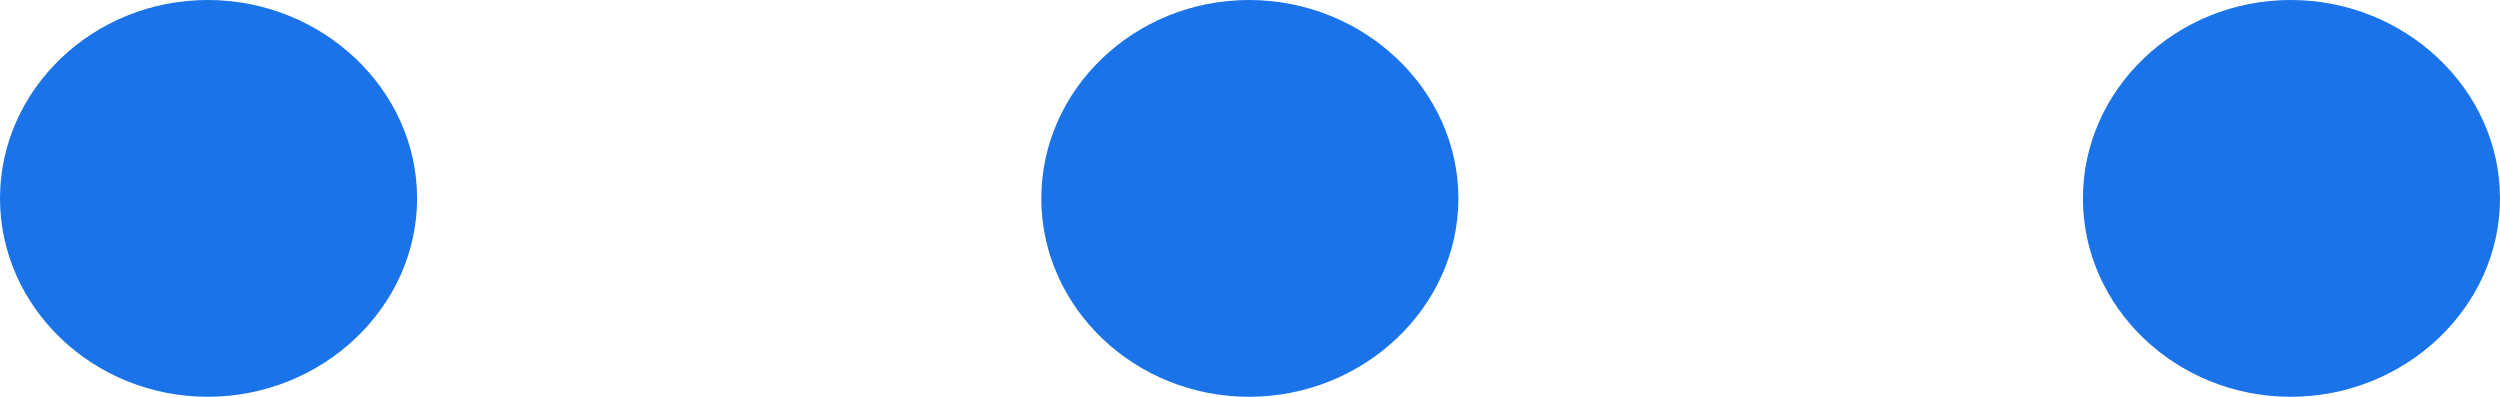
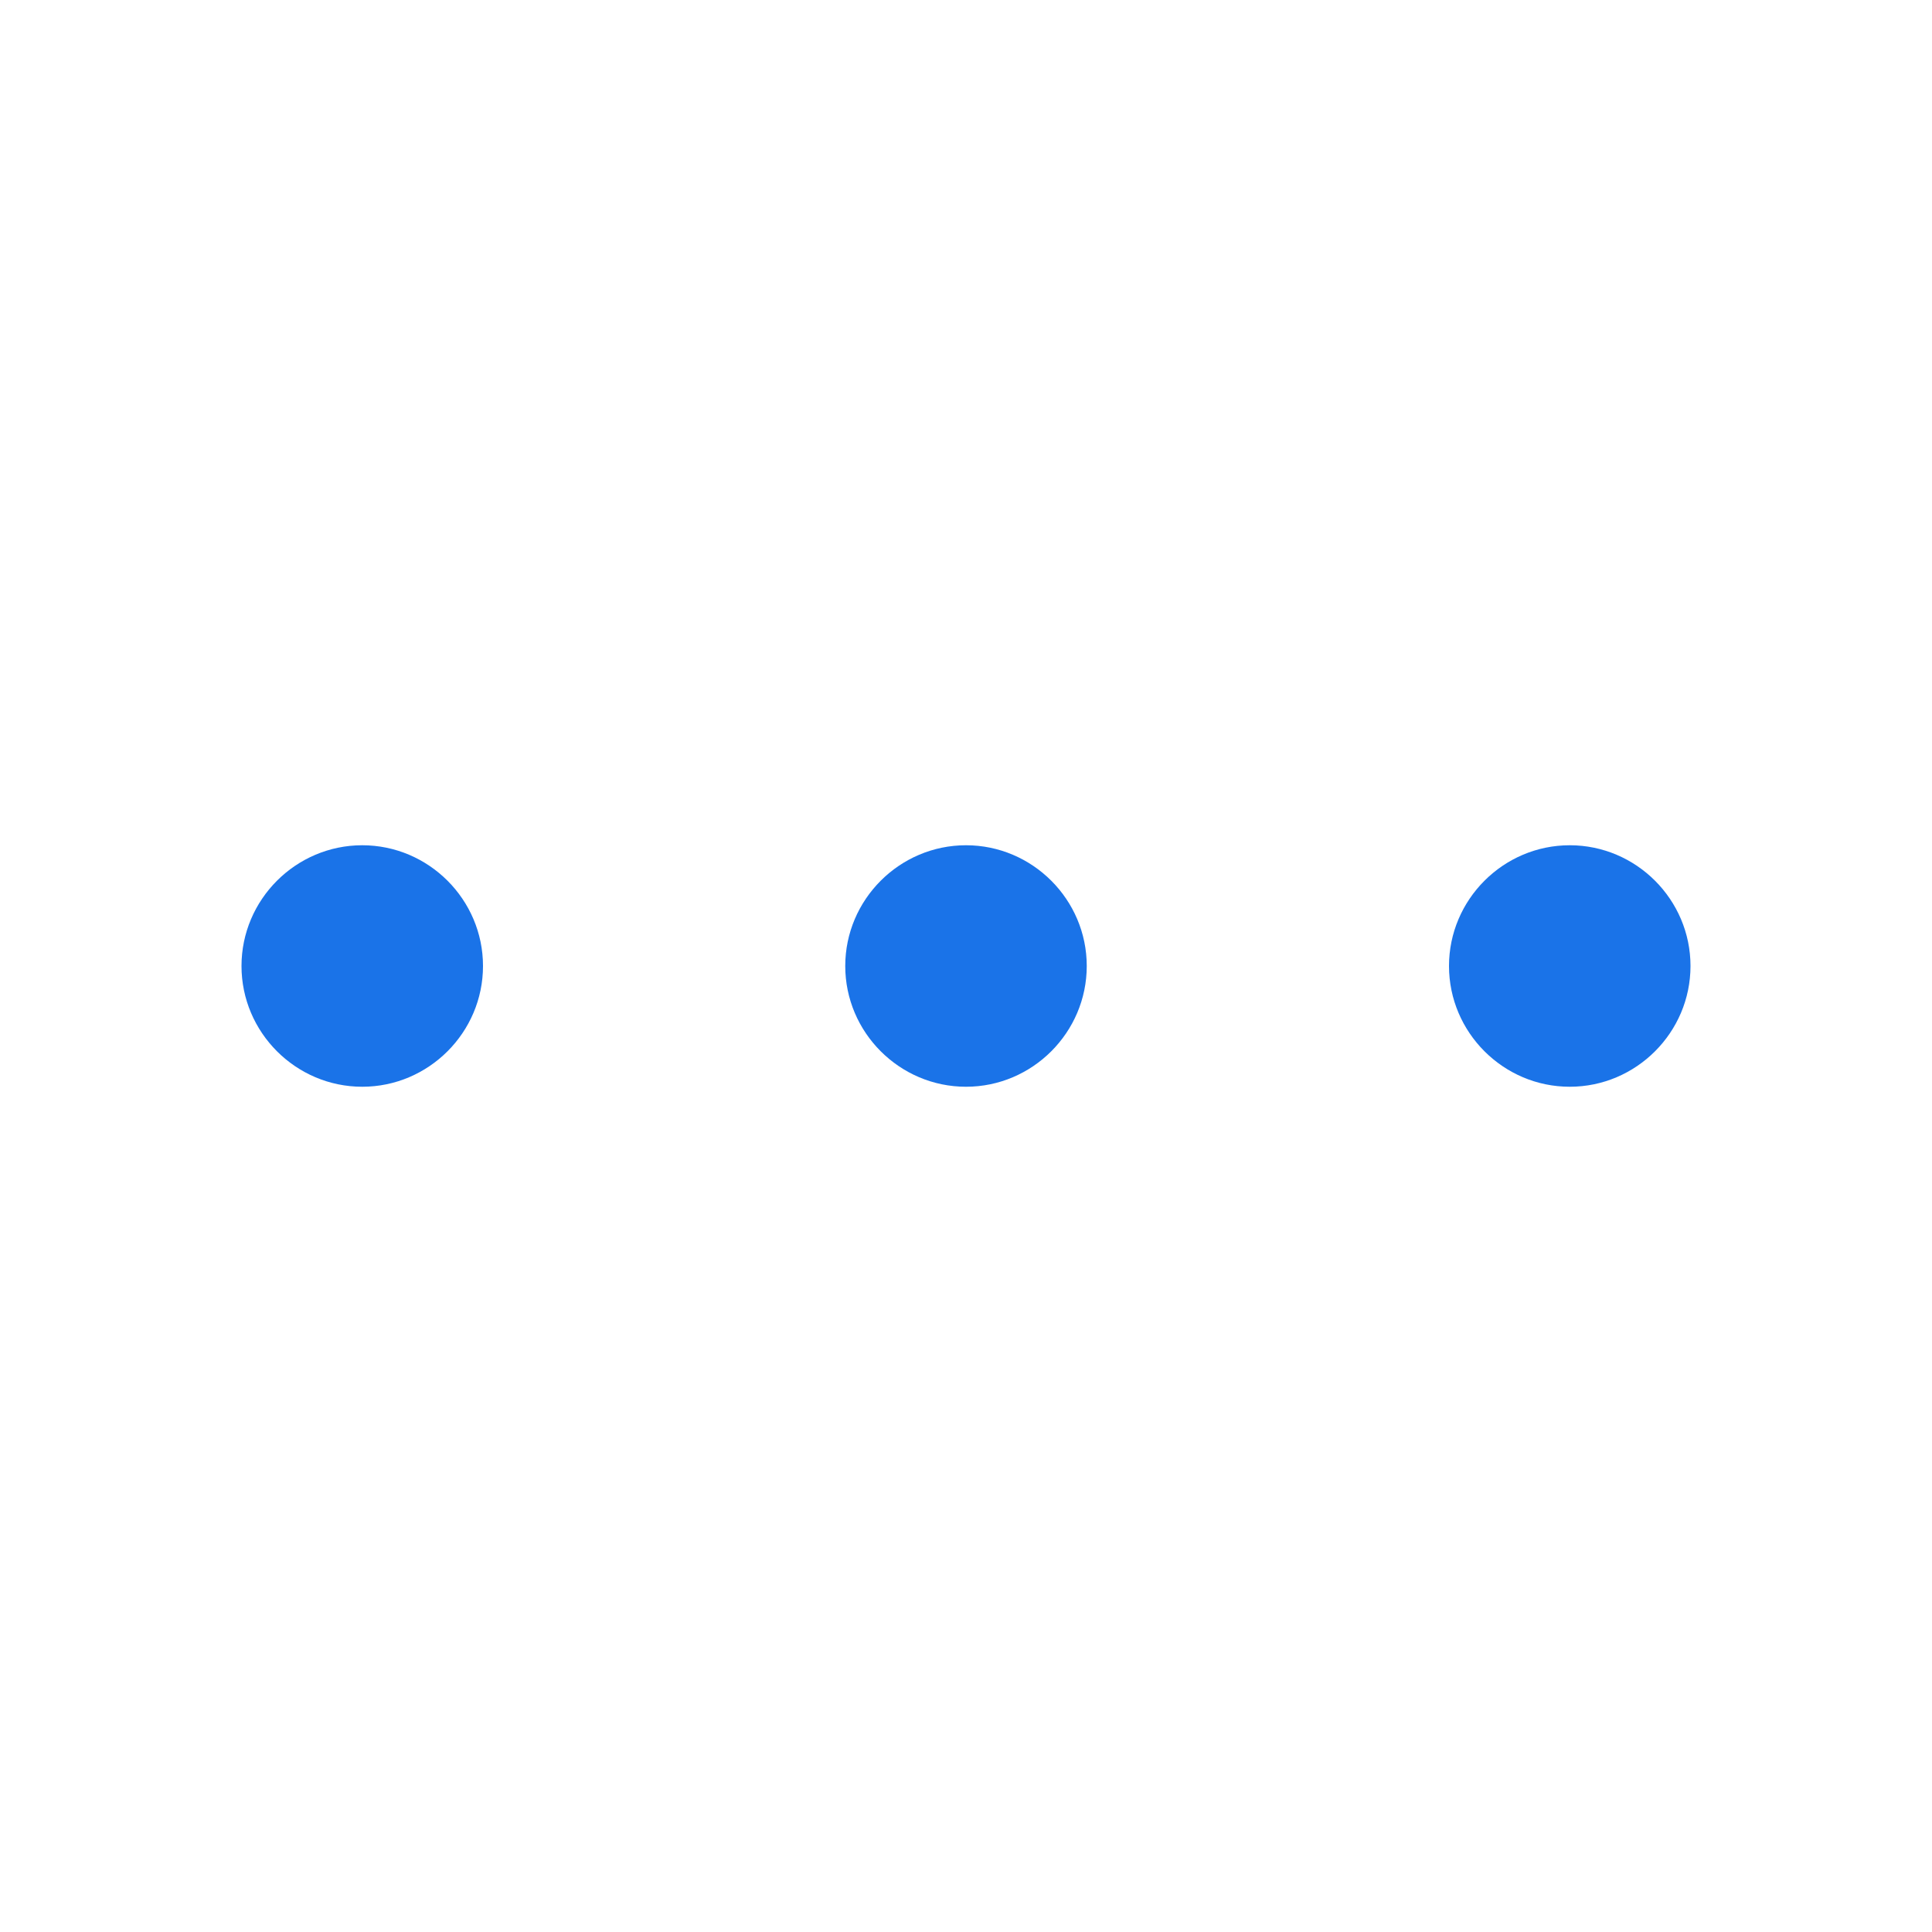
- <svg xmlns="http://www.w3.org/2000/svg" width="16.004" height="2.54" viewBox="0 0 16.004 2.54" fill="none">
-   <path fill-rule="evenodd" fill="#1A73E8" d="M1.33 0C0.597 0 0 0.572 0 1.27C0 1.968 0.597 2.54 1.33 2.54C2.063 2.54 2.67 1.968 2.67 1.27C2.67 0.572 2.063 0 1.33 0ZM7.996 2.54C7.263 2.54 6.666 1.968 6.666 1.27C6.666 0.572 7.263 0 7.996 0C8.729 0 9.336 0.572 9.336 1.27C9.336 1.968 8.729 2.54 7.996 2.54ZM13.334 1.27C13.334 1.968 13.931 2.54 14.664 2.54C15.397 2.54 16.004 1.968 16.004 1.27C16.004 0.572 15.397 0 14.664 0C13.931 0 13.334 0.572 13.334 1.27Z">
+ <svg xmlns="http://www.w3.org/2000/svg" width="24" height="24" viewBox="0 0 24 24" fill="none">
+   <path fill-rule="evenodd" fill="#1A73E8" d="M4.5 10.5C3.675 10.5 3 11.175 3 12C3 12.825 3.675 13.5 4.5 13.5C5.325 13.5 6 12.825 6 12C6 11.175 5.325 10.5 4.5 10.5ZM12 13.5C11.175 13.5 10.5 12.825 10.5 12C10.5 11.175 11.175 10.5 12 10.5C12.825 10.5 13.5 11.175 13.5 12C13.5 12.825 12.825 13.5 12 13.5ZM18 12C18 12.825 18.675 13.5 19.5 13.5C20.325 13.5 21 12.825 21 12C21 11.175 20.325 10.5 19.5 10.5C18.675 10.5 18 11.175 18 12Z">
</path>
</svg>
